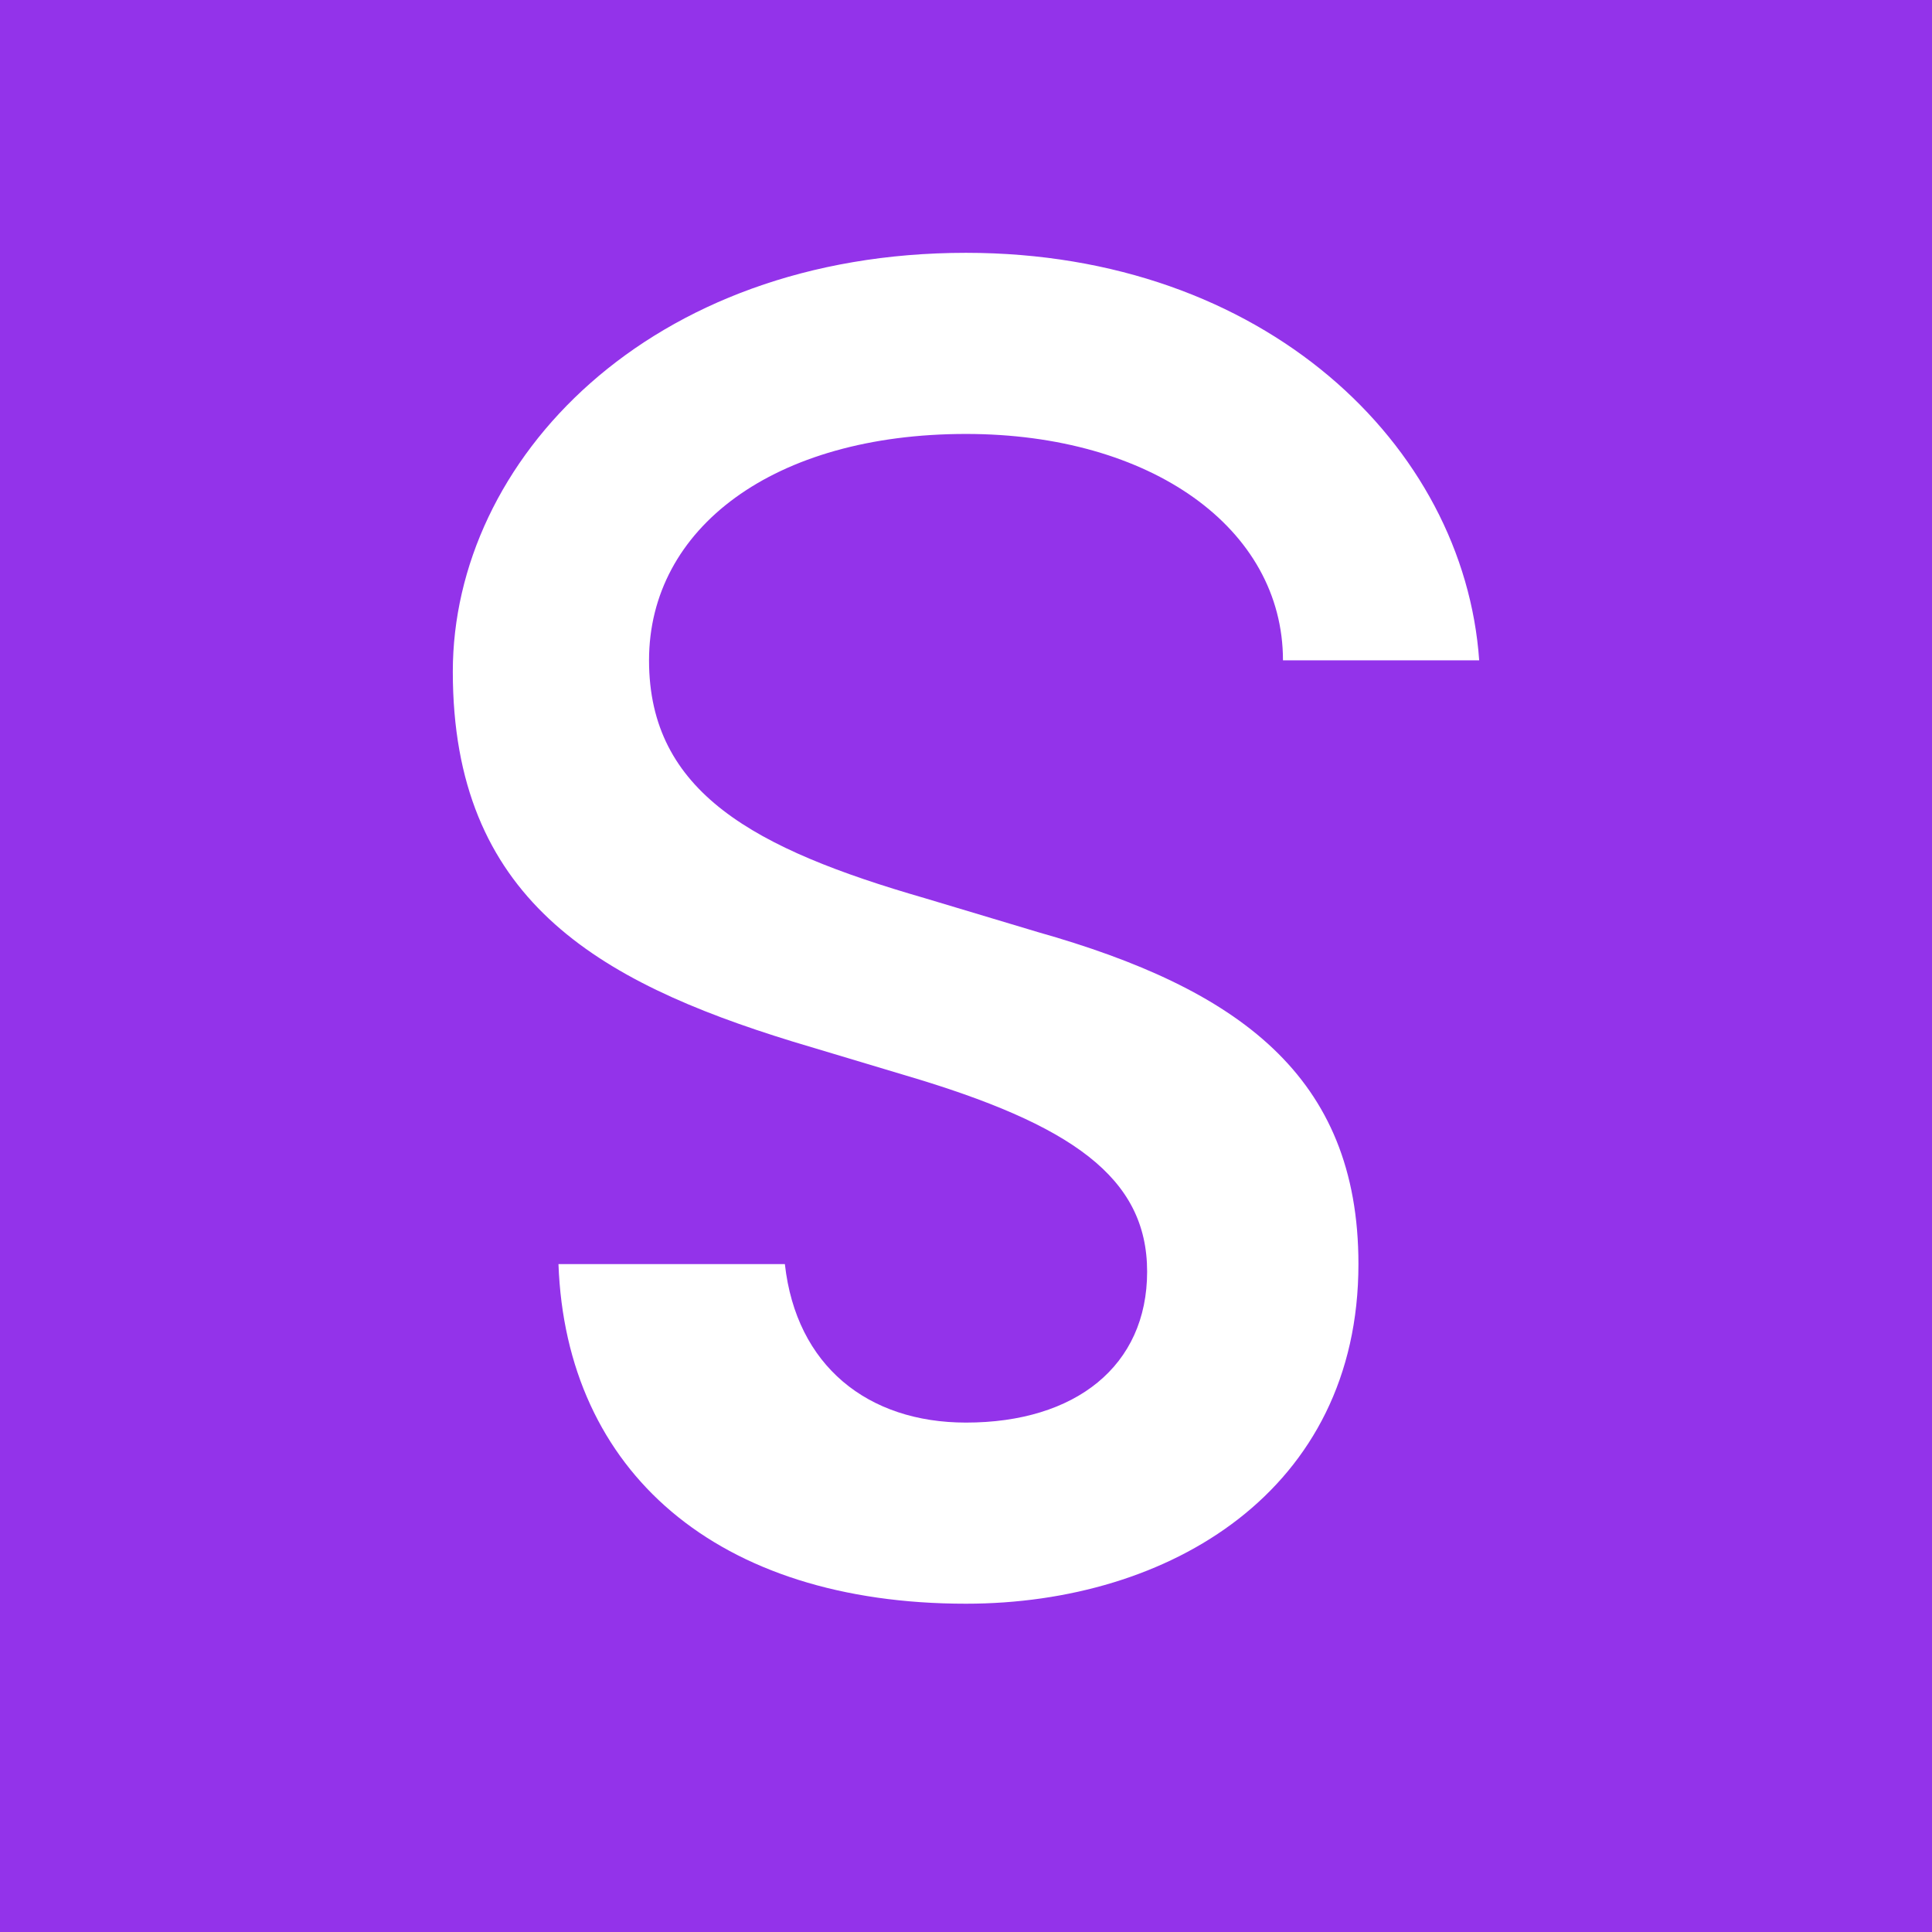
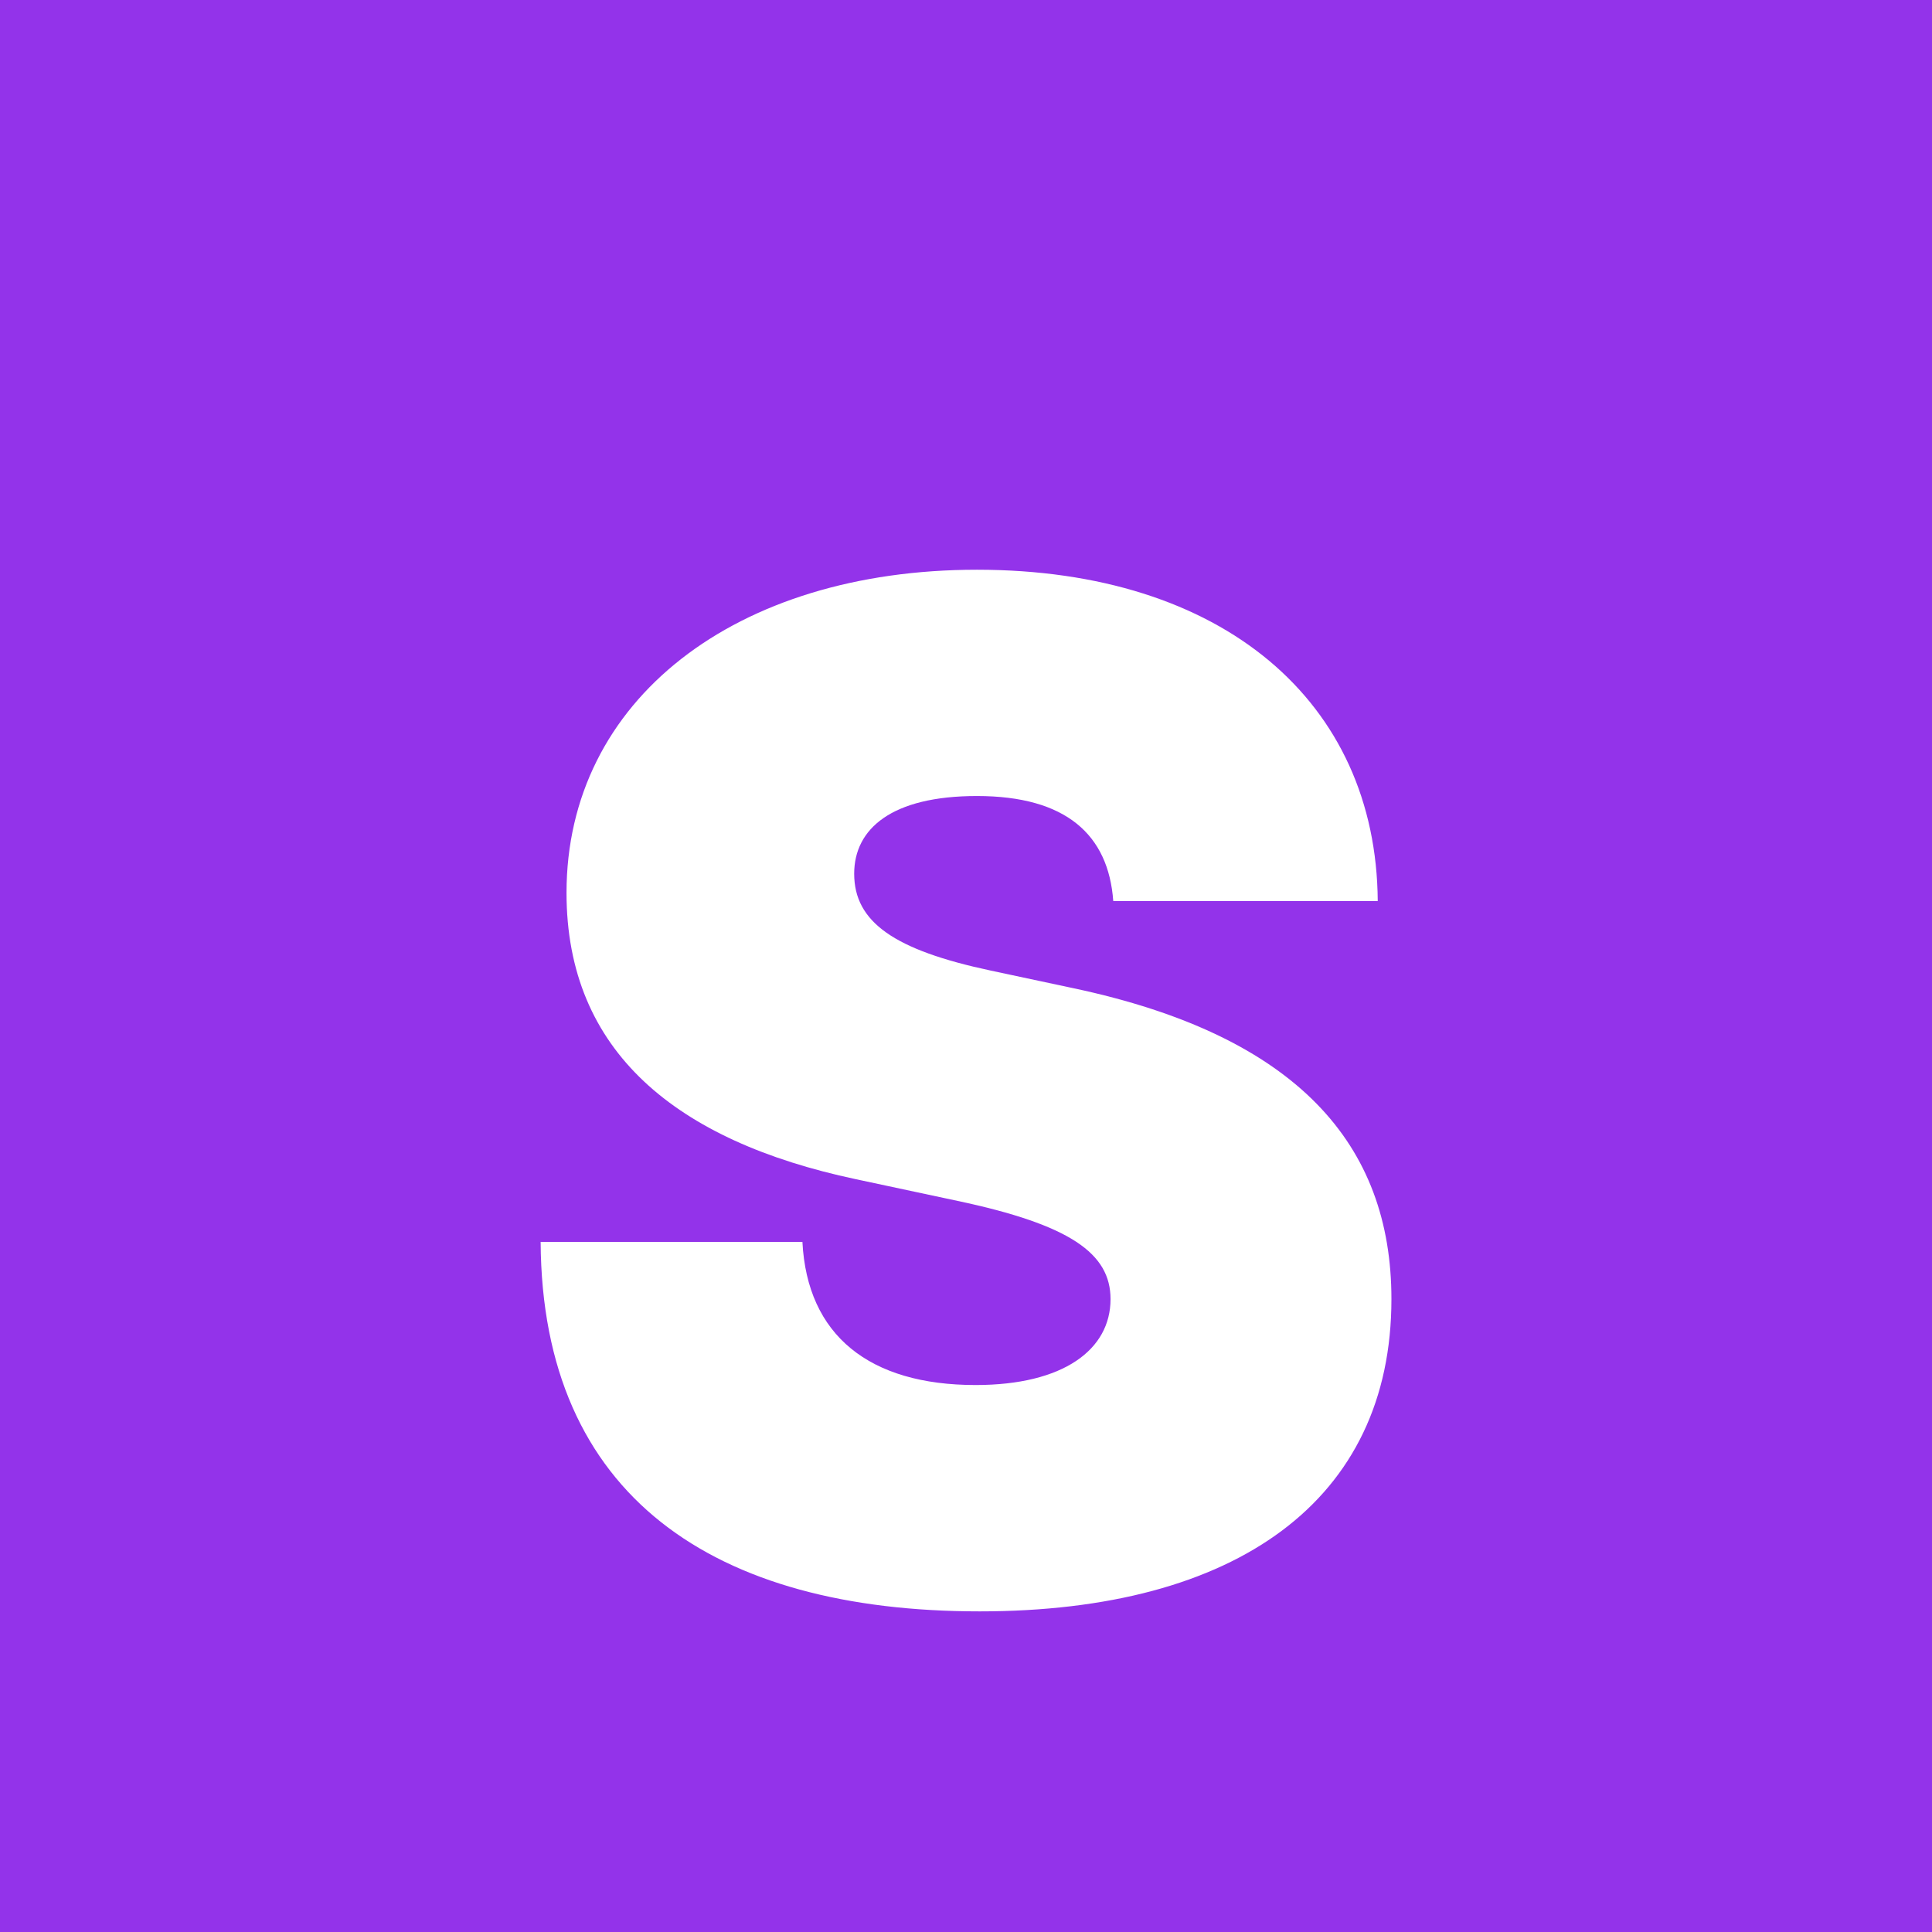
<svg xmlns="http://www.w3.org/2000/svg" viewBox="0 0 512 512" width="512" height="512">
  <rect width="512" height="512" fill="#9333ea" />
-   <path fill="#ffffff" d="M 340,175 C 340,140 305,115 256,115 C 205,115 172,140 172,175 C 172,210 200,225 245,238 L 275,247 C 328,262 360,285 360,335 C 360,395 310,425 256,425 C 190,425 150,390 148,335 L 208,335 C 211,362 230,377 256,377 C 285,377 304,362 304,337 C 304,312 284,298 240,285 L 210,276 C 158,260 120,238 120,178 C 120,122 172,67 256,67 C 335,67 388,118 392,175 Z" />
+   <text x="50%" y="55%" dominant-baseline="middle" text-anchor="middle" font-family="-apple-system, BlinkMacSystemFont, 'Inter', 'SF Pro Display', 'Roboto', 'Helvetica Neue', sans-serif" font-weight="900" font-size="370" fill="#ffffff">S</text>
</svg>
